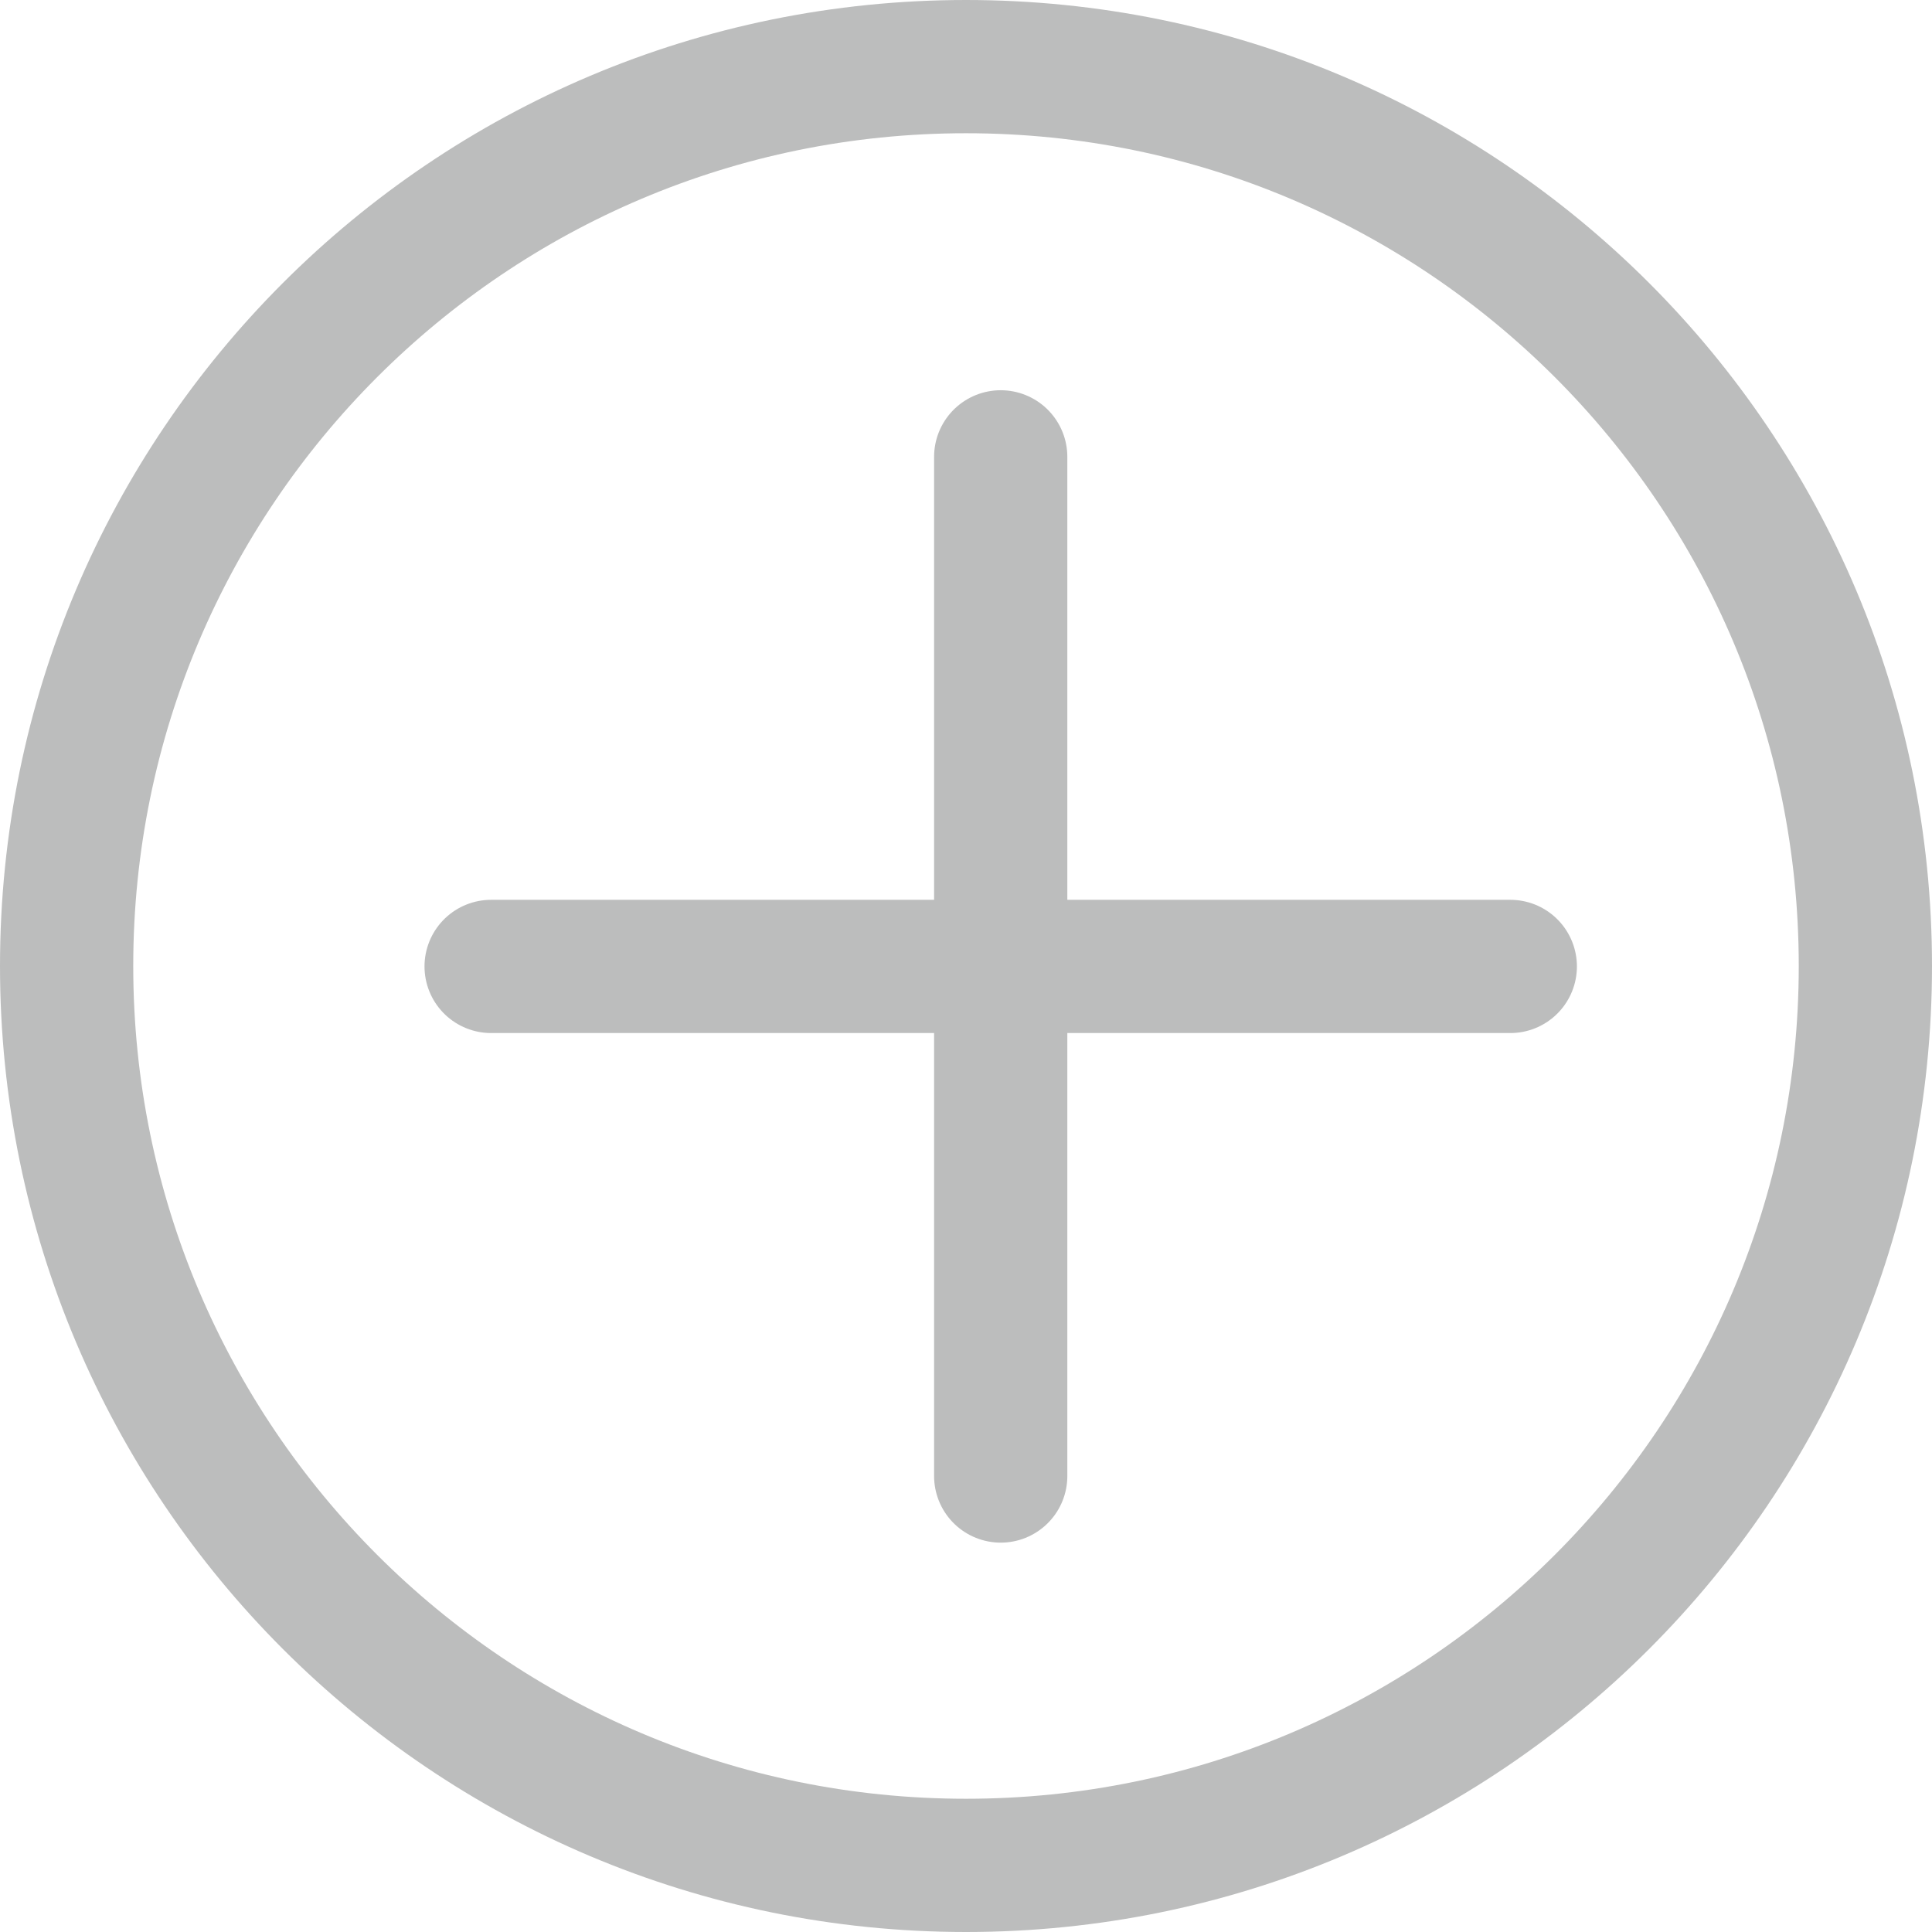
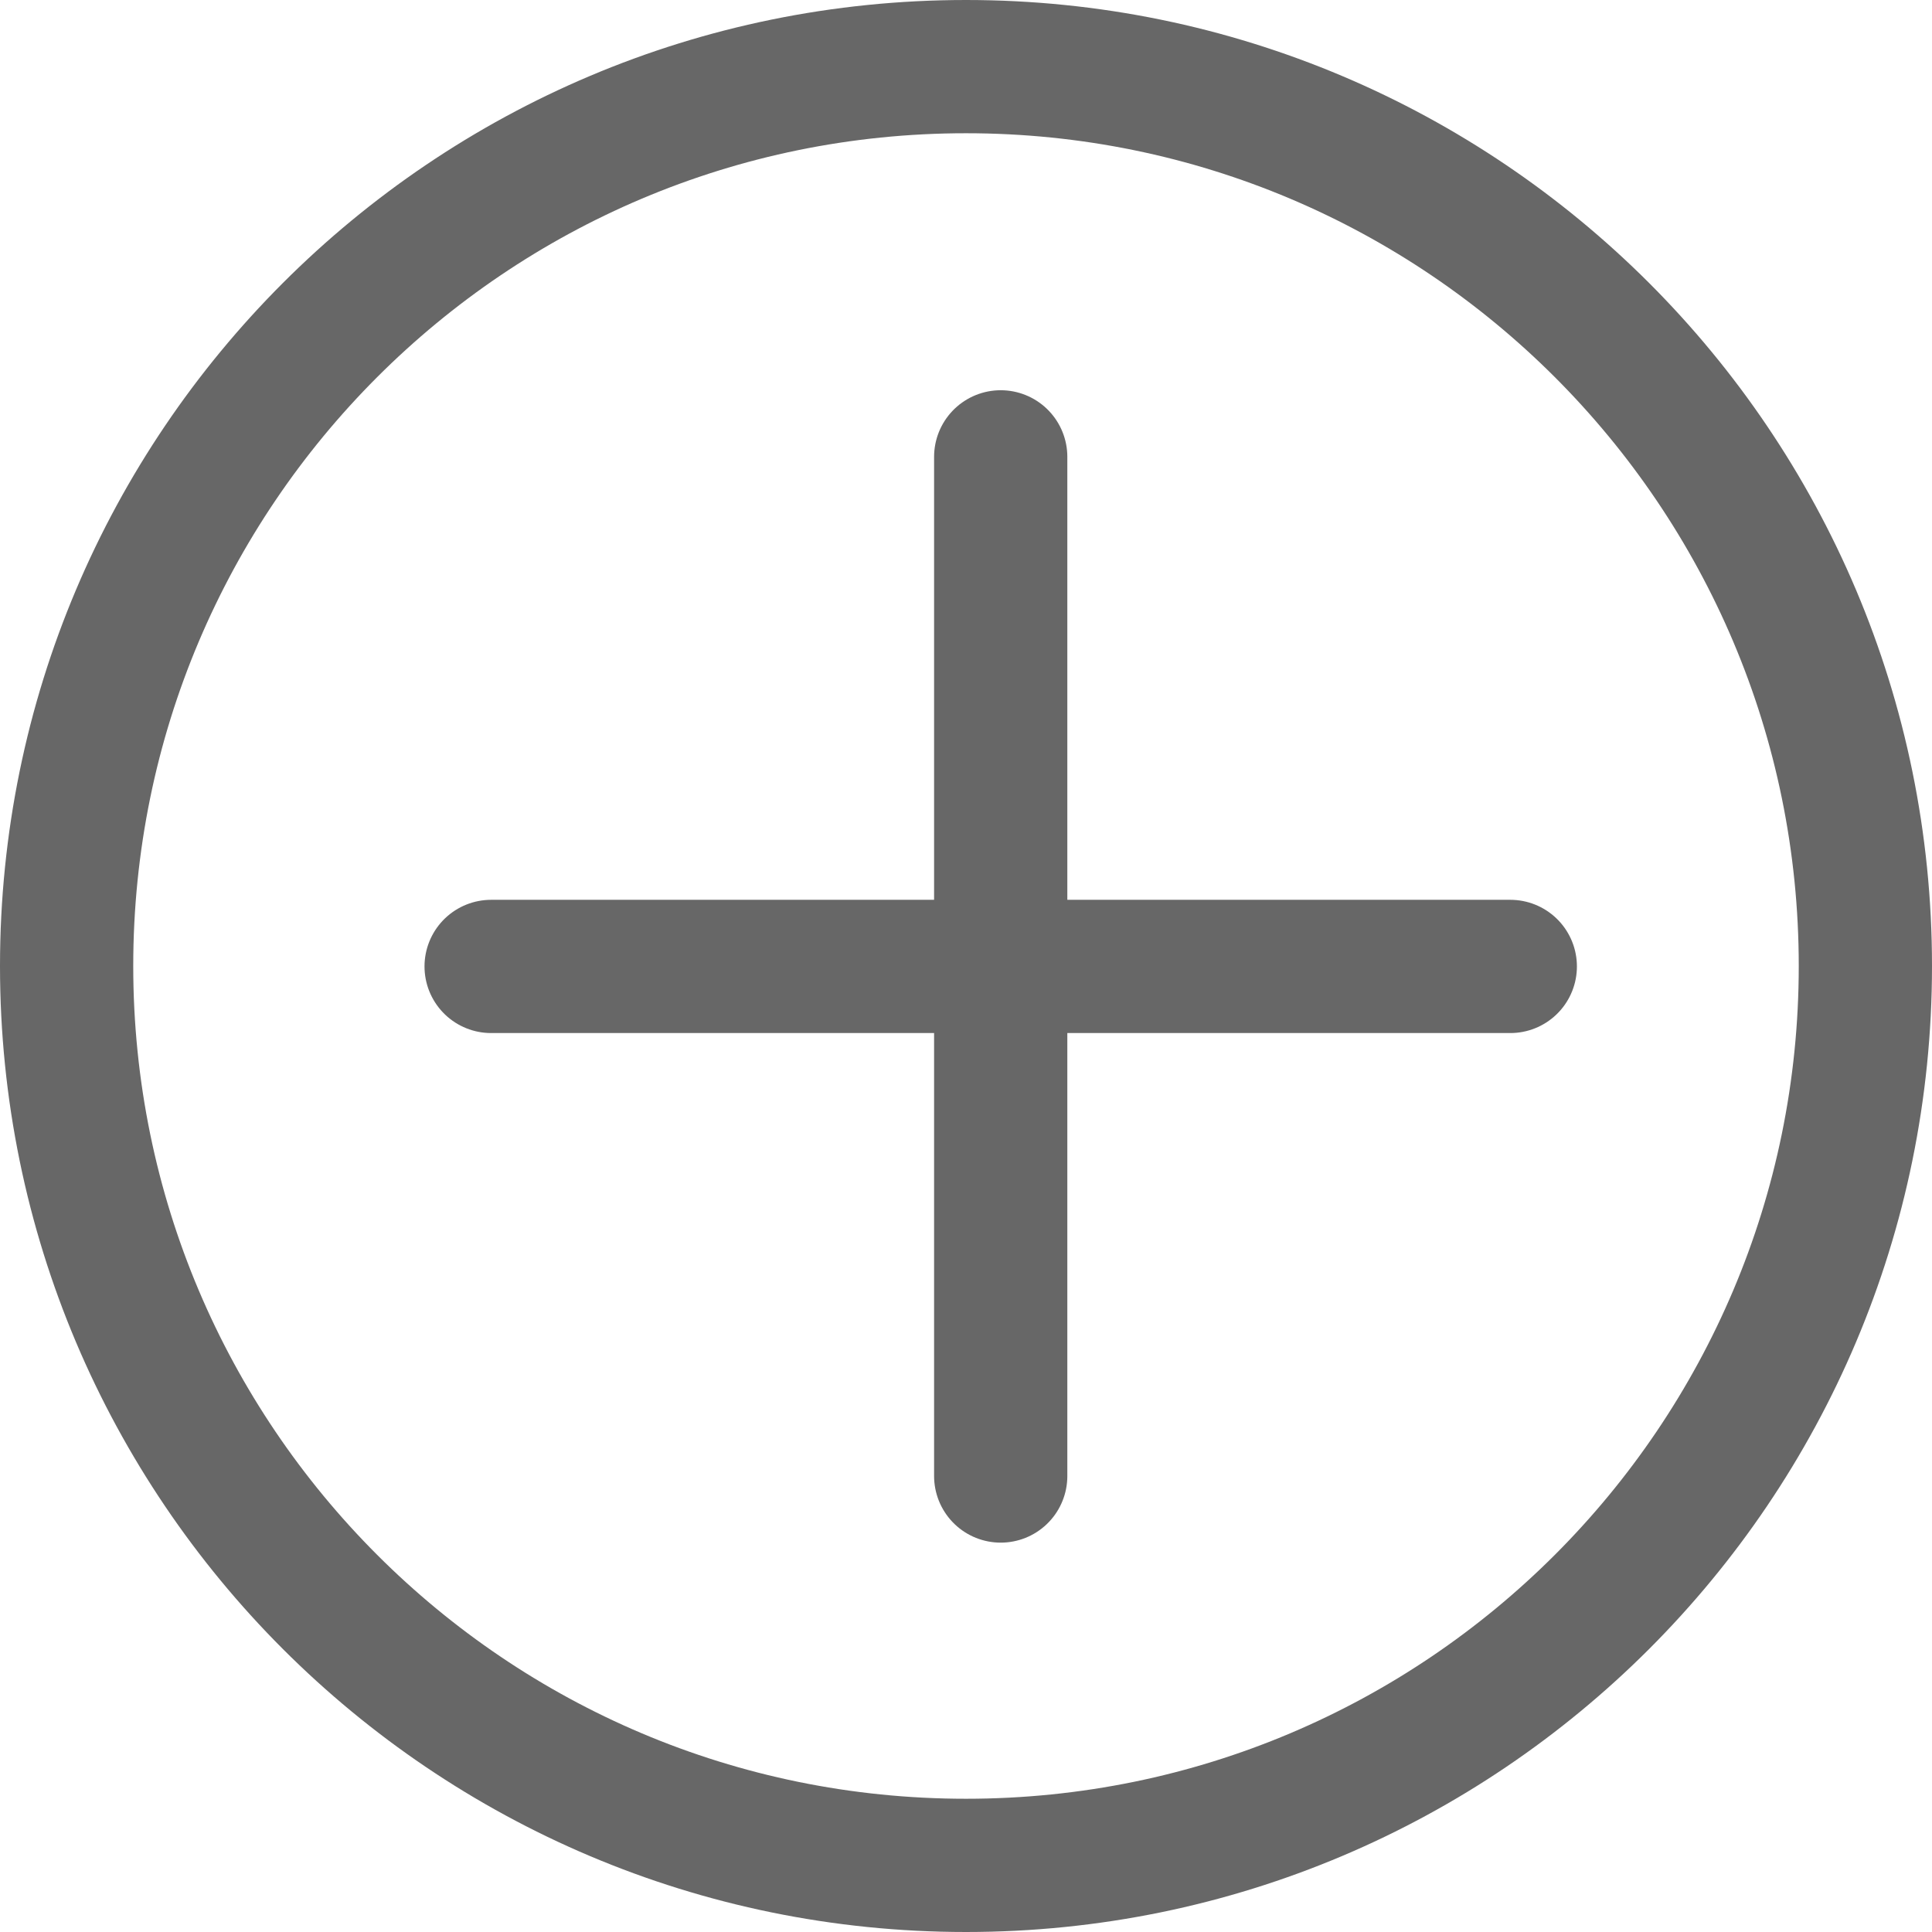
<svg xmlns="http://www.w3.org/2000/svg" width="58" height="58" viewBox="0 0 58 58" fill="none">
-   <circle cx="29" cy="29" r="27" stroke="#BCBDBD" stroke-width="4" />
-   <path d="M30.042 44.311L30.042 13.715" stroke="#BCBDBD" stroke-width="4" stroke-linecap="round" stroke-linejoin="round" />
-   <path d="M14.744 29.013H45.34" stroke="#BCBDBD" stroke-width="4" stroke-linecap="round" stroke-linejoin="round" />
+   <circle cx="29" cy="29" r="27" stroke="#676767" stroke-width="4" />
+   <path d="M30.042 44.311L30.042 13.715" stroke="#676767" stroke-width="4" stroke-linecap="round" stroke-linejoin="round" />
+   <path d="M14.744 29.013H45.34" stroke="#676767" stroke-width="4" stroke-linecap="round" stroke-linejoin="round" />
</svg>
